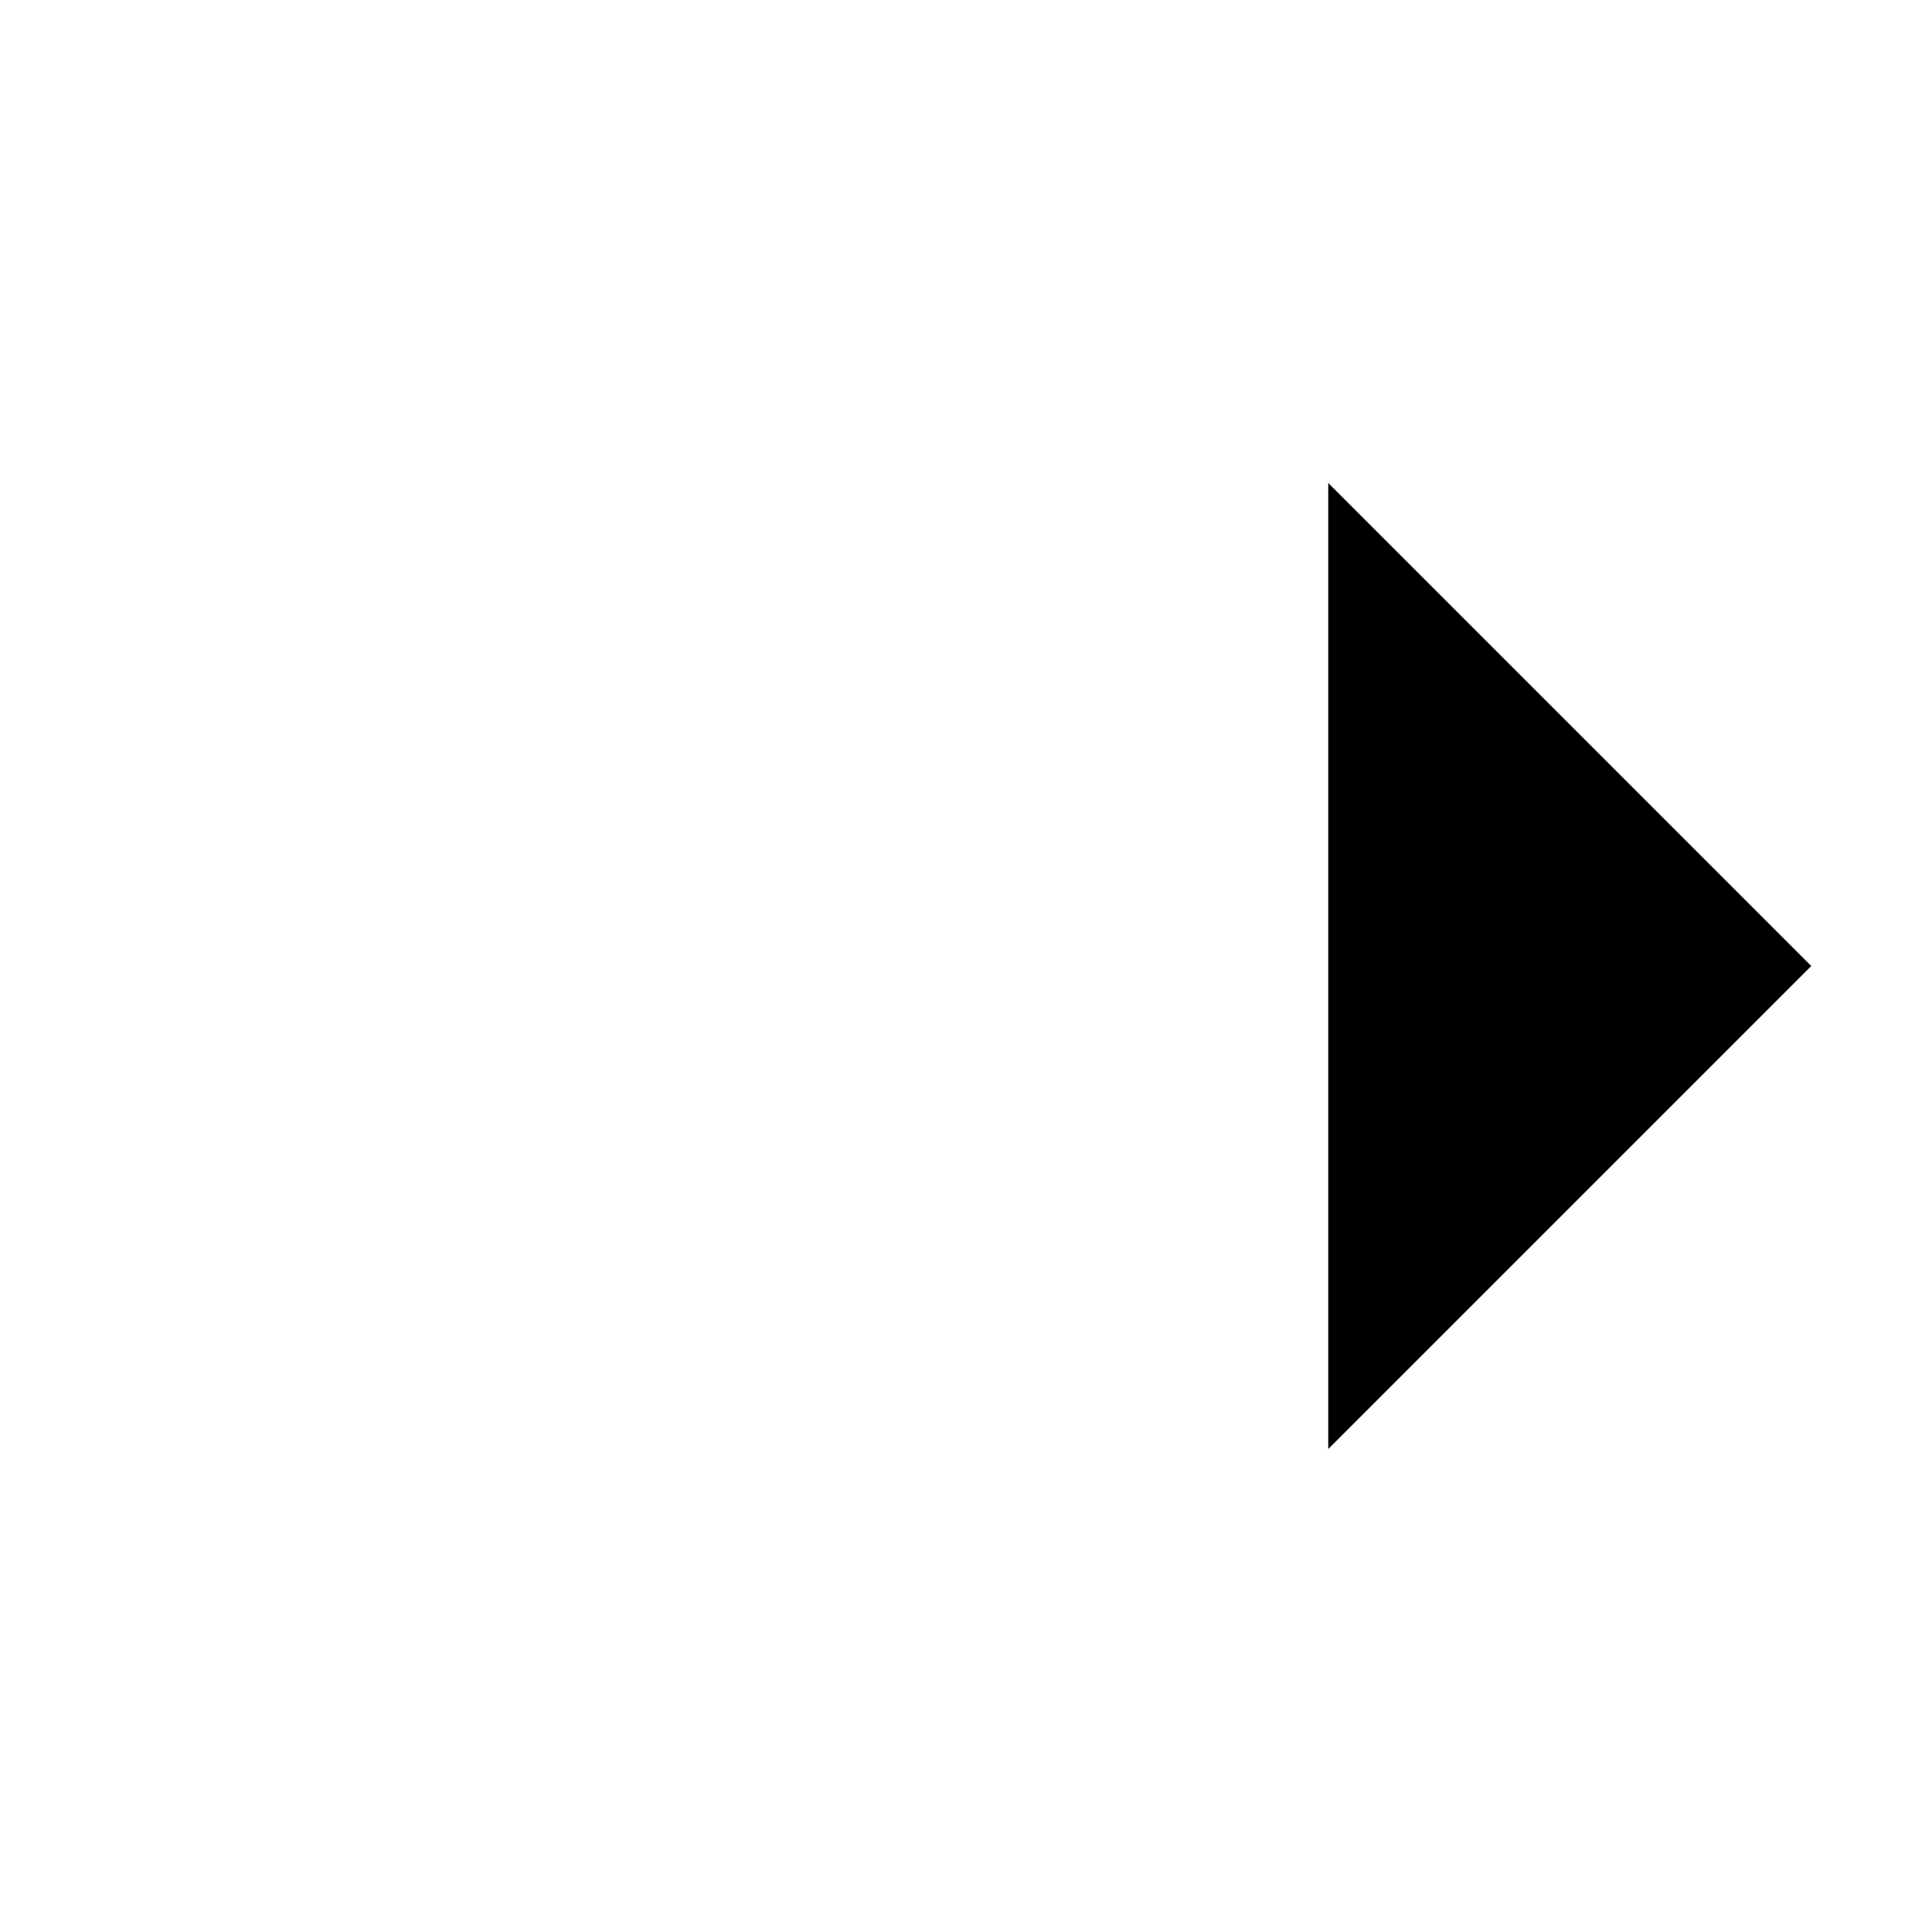
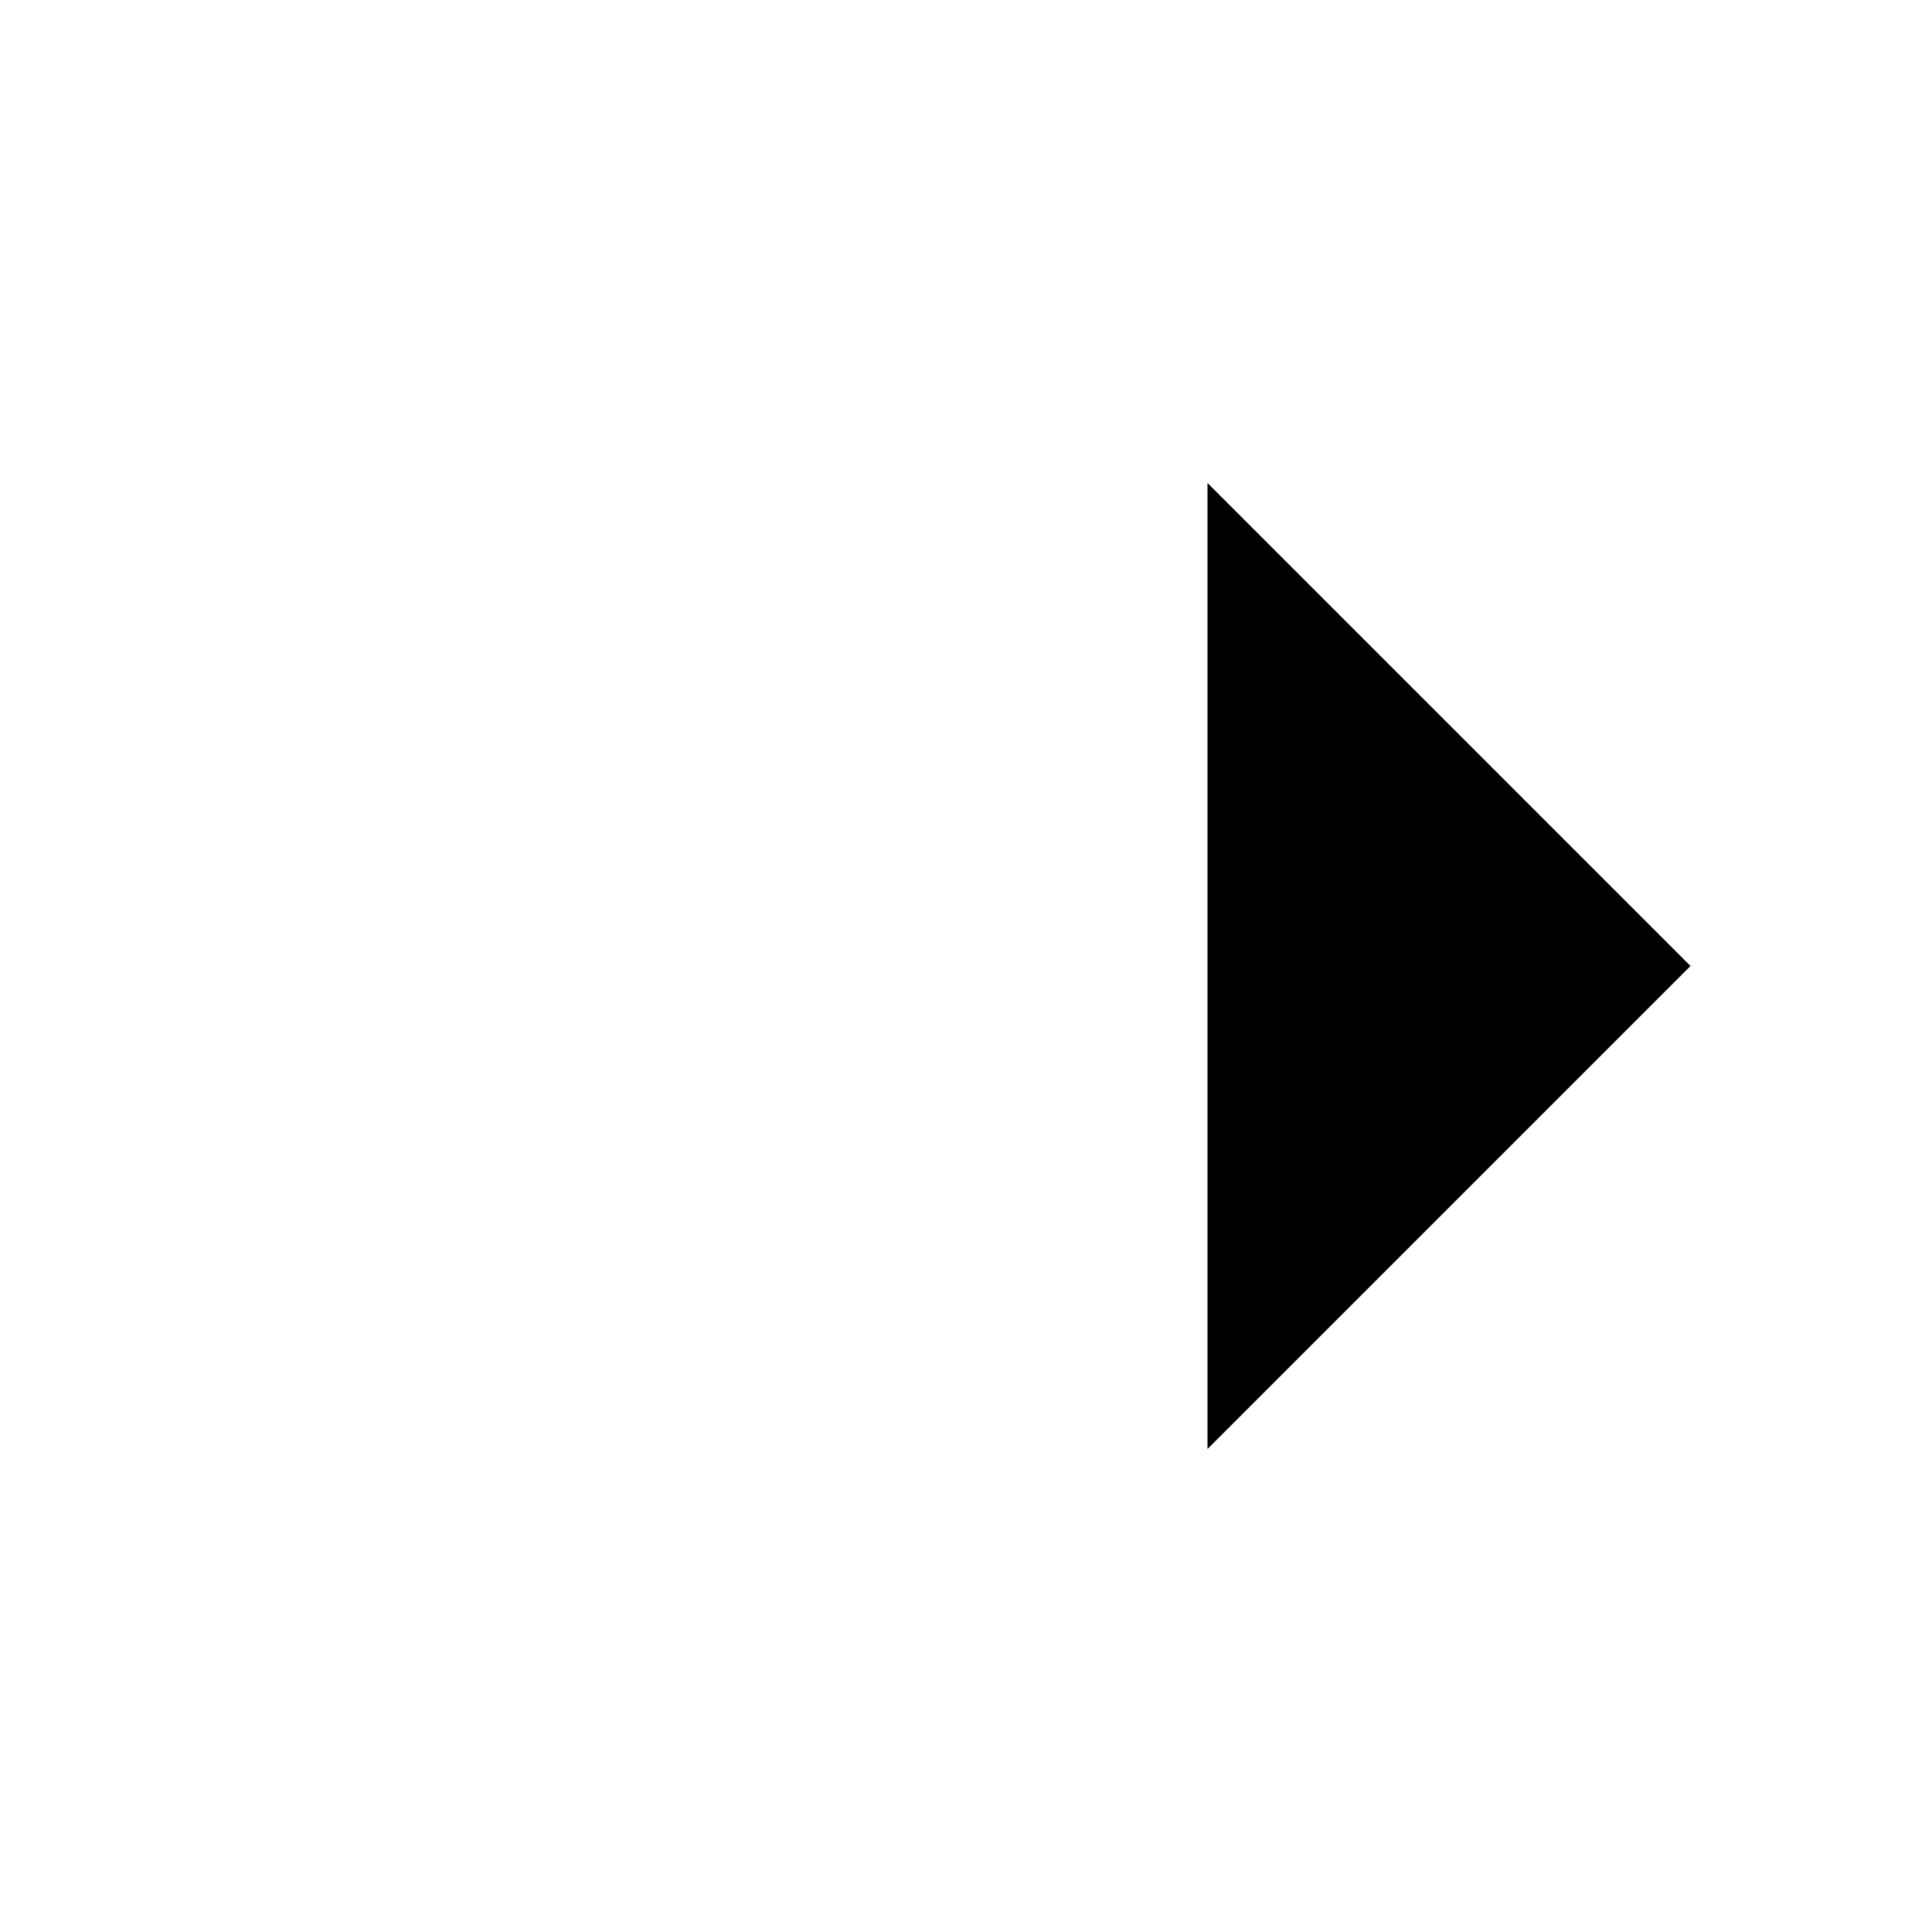
<svg viewBox="0 0 16 16">
  <g class="arrow-right">
-     <path d="M15 8H1" class="fill-none stroke-current stroke-2 sl-r" />
-     <path d="m11 12 4-4-4-4" class="fill-none stroke-current stroke-2 sl-r" />
+     <path d="M14 8H2" class="fill-none stroke-current stroke-2 sl-r" />
+     <path d="m10 12 4-4-4-4" class="fill-none stroke-current stroke-2 sl-r" />
  </g>
</svg>
